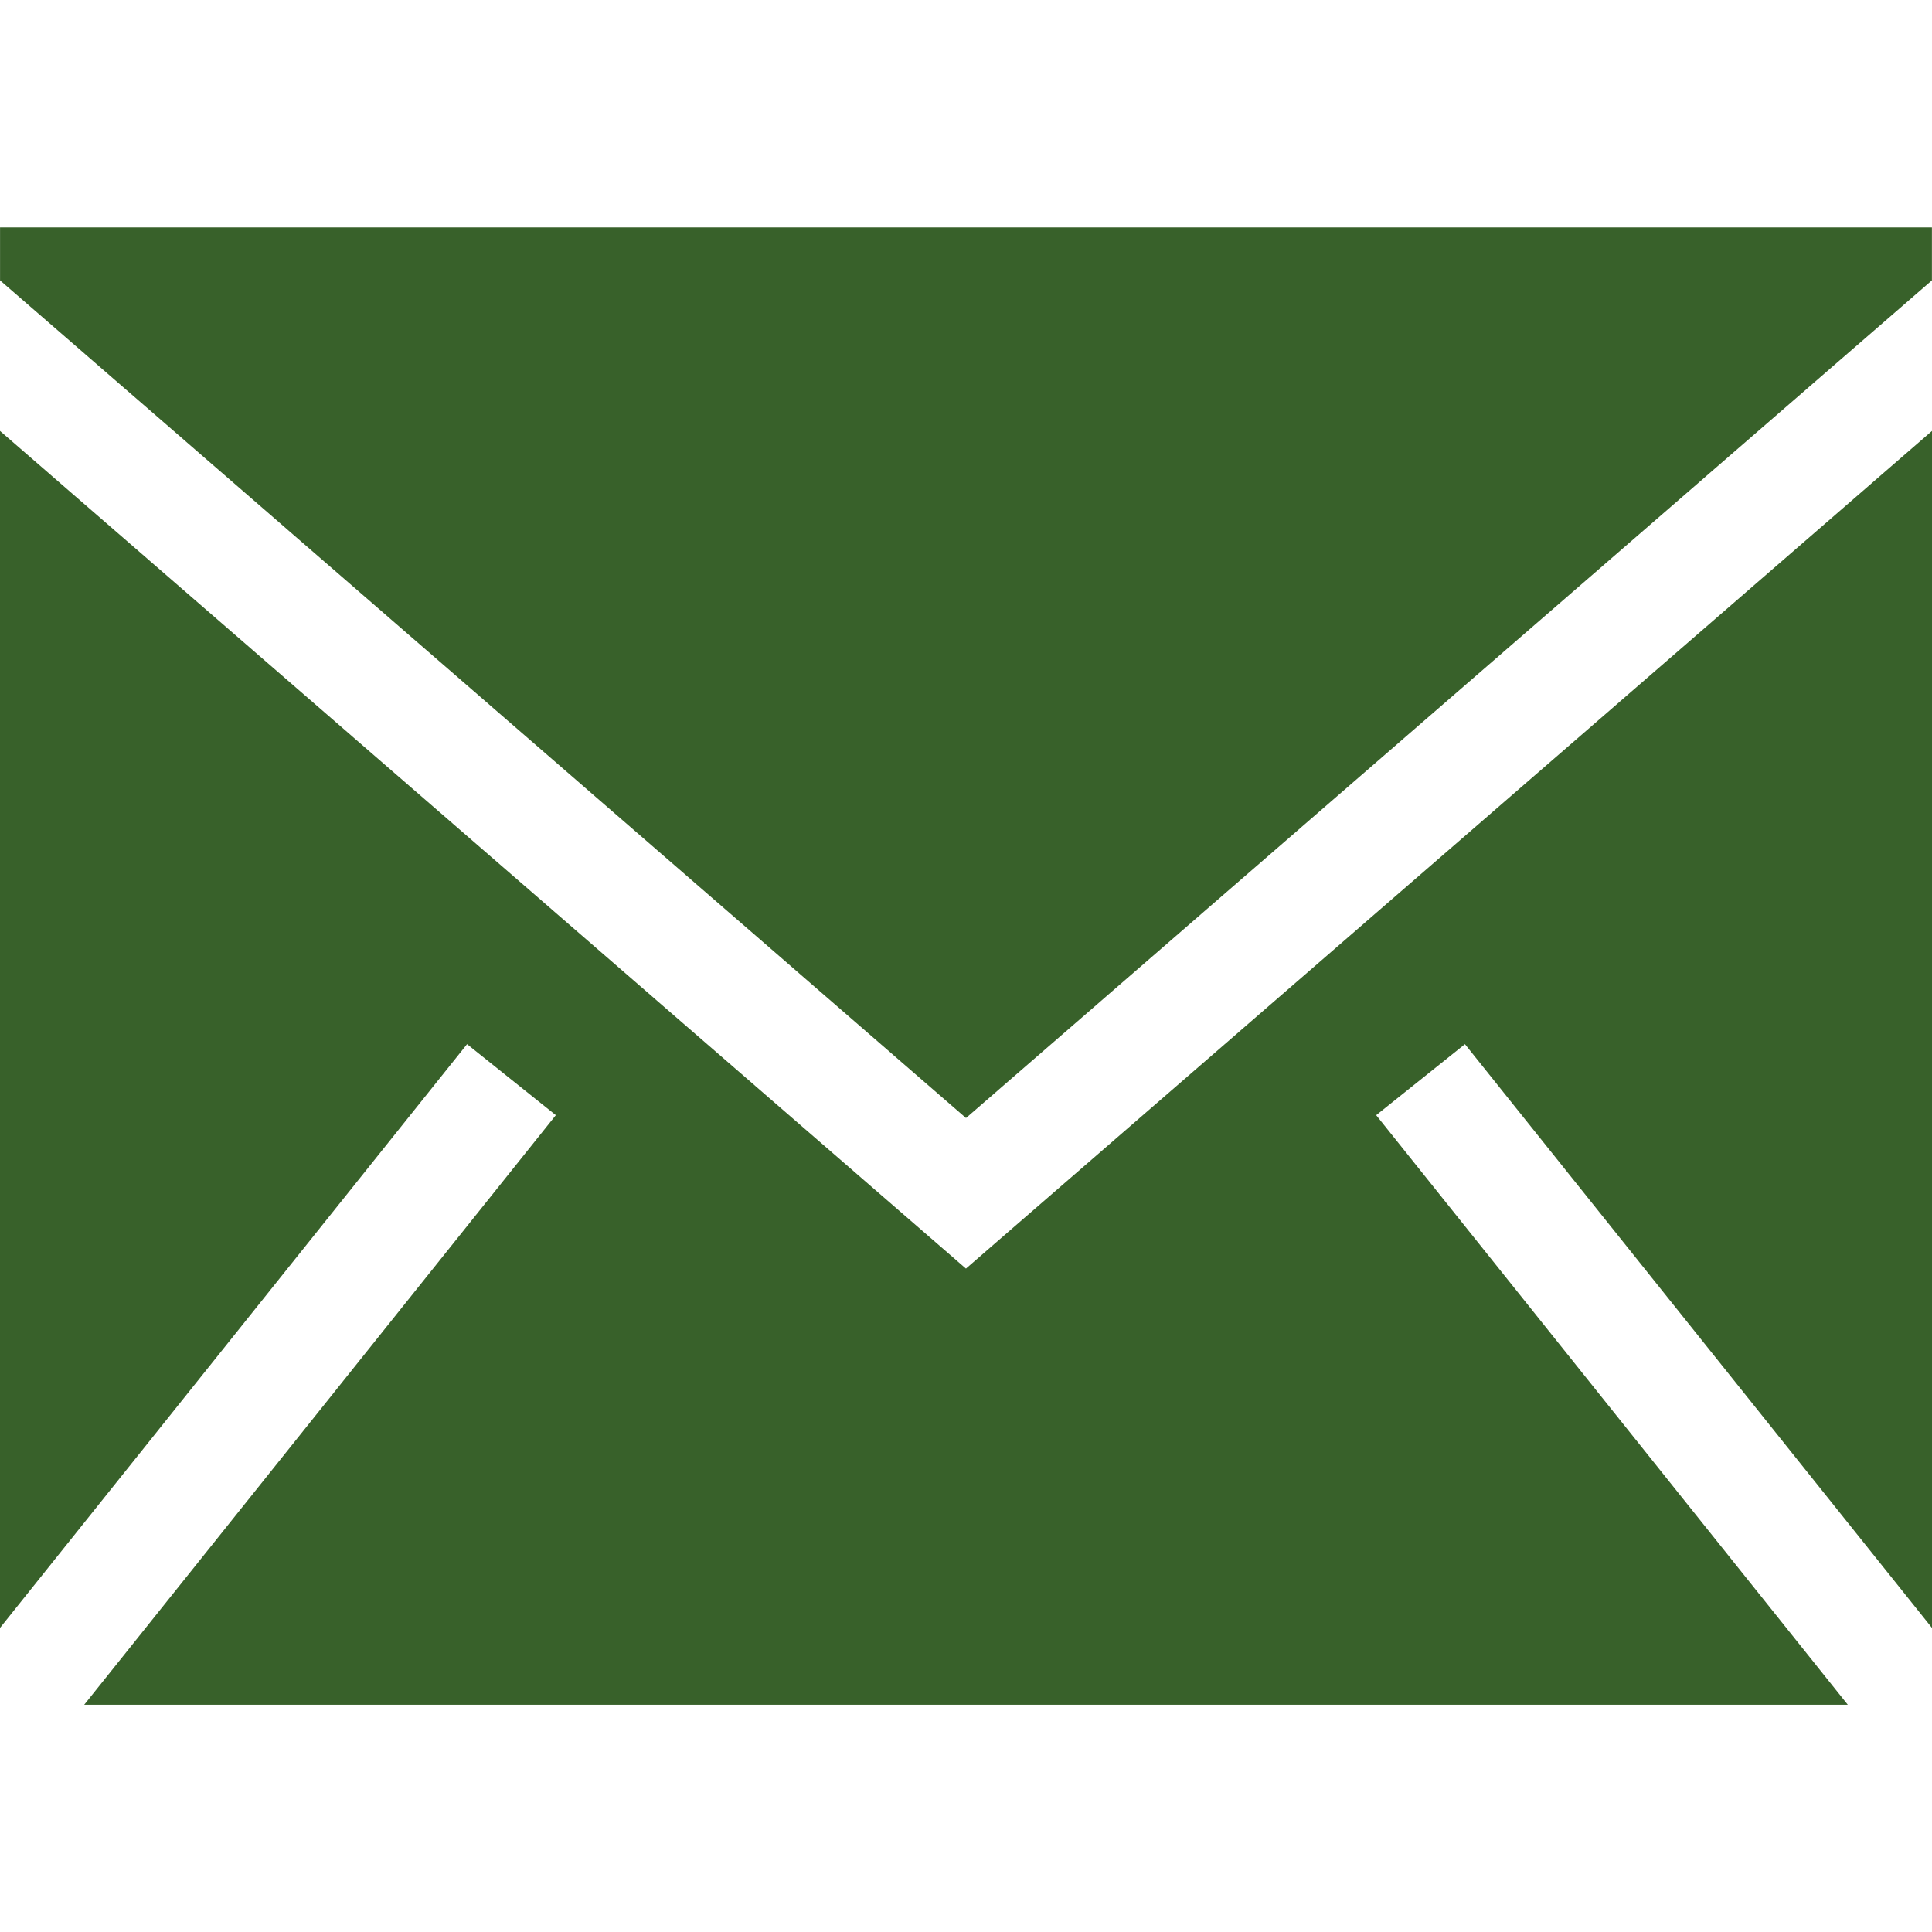
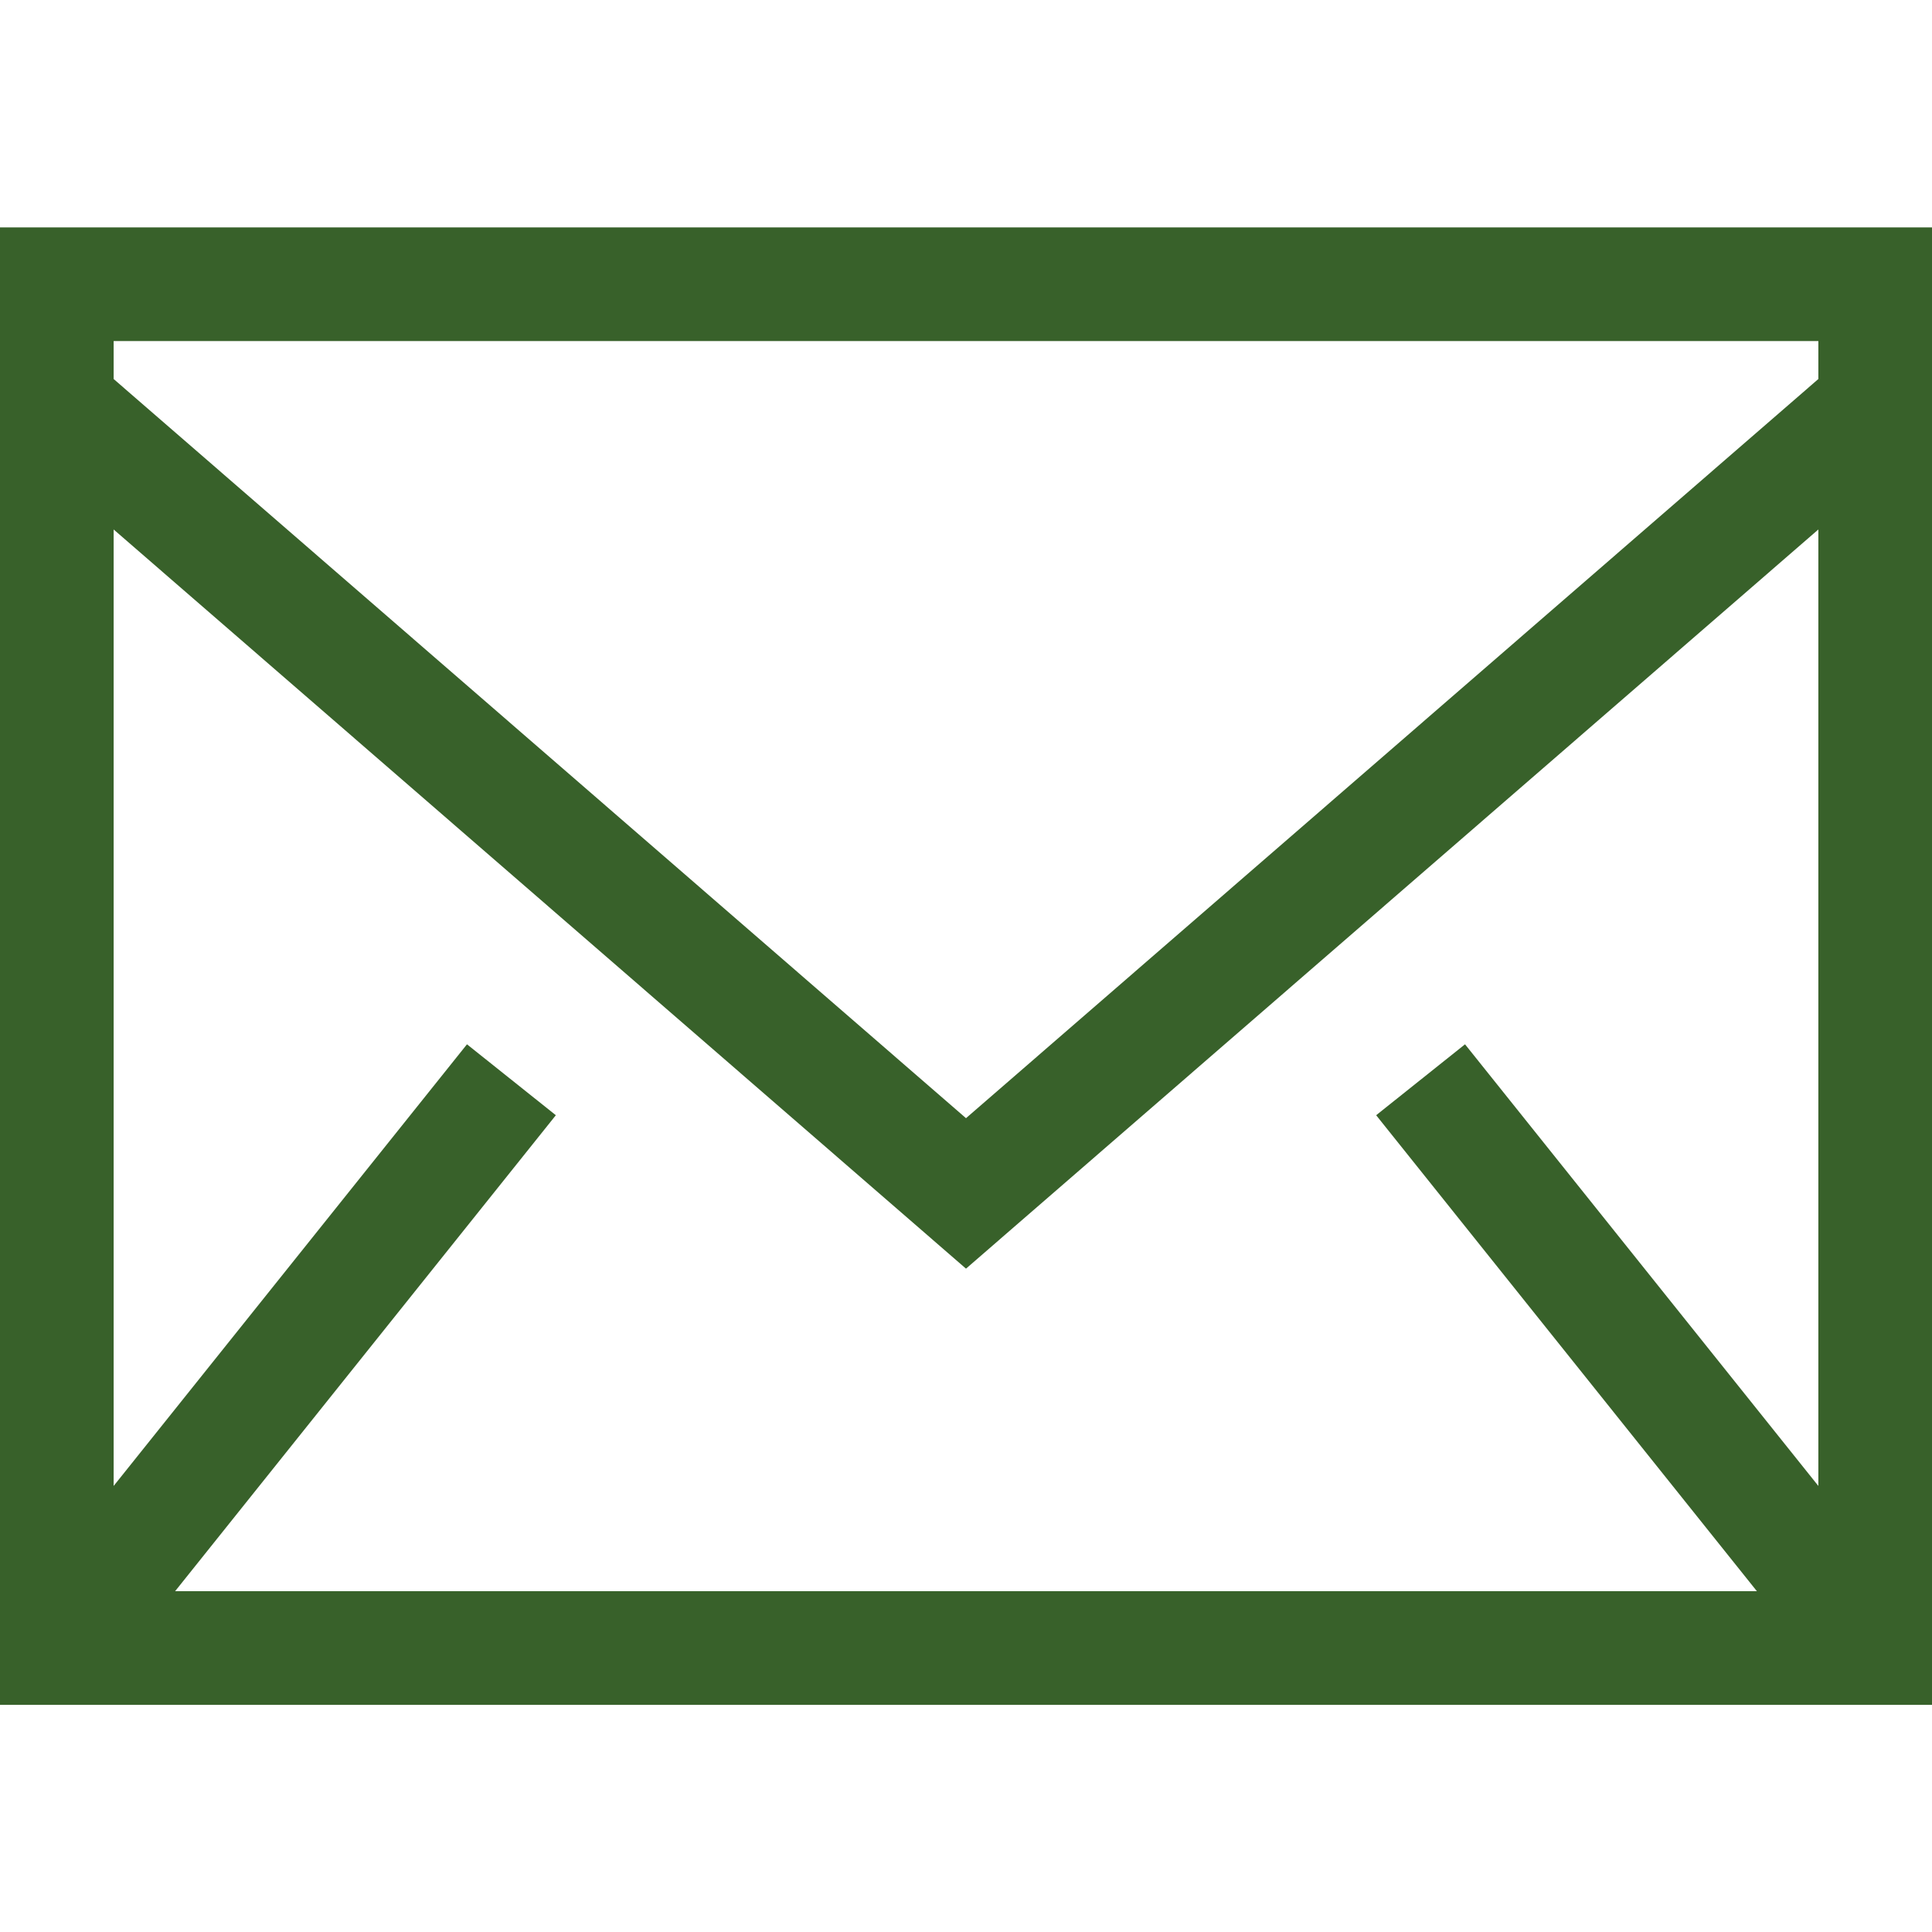
<svg xmlns="http://www.w3.org/2000/svg" fill="#38612a" width="25px" height="25px" viewBox="0 0 1920 1920">
-   <path d="M1920 428.266v1189.54l-464.16-580.146-88.203 70.585 468.679 585.904H83.684l468.679-585.904-88.202-70.585L0 1617.805V428.265l959.944 832.441L1920 428.266ZM1919.932 226v52.627l-959.943 832.44L.045 278.628V226h1919.887Z" fill-rule="evenodd" />
+   <path d="M0 1694.235h1920V226H0v1468.235ZM112.941 376.664V338.94H1807.06v37.723L960 1111.233l-847.059-734.57ZM1807.06 526.198v950.513l-351.134-438.89-88.32 70.475 378.353 472.998H174.042l378.353-472.998-88.32-70.475-351.134 438.89V526.198L960 1260.768l847.059-734.57Z" fill-rule="evenodd" />
</svg>
